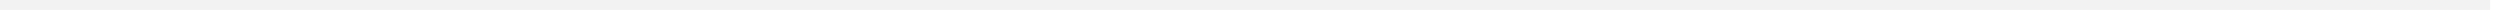
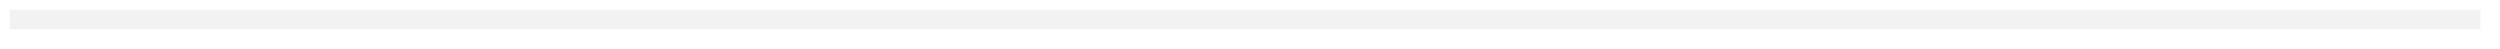
- <svg xmlns="http://www.w3.org/2000/svg" version="1.1" width="253px" height="2px">
-   <g transform="matrix(1 0 0 1 -697 -1855 )">
-     <path d="M 697 1855.5  L 949 1855.5  " stroke-width="1" stroke="#f2f2f2" fill="none" />
+ <svg xmlns="http://www.w3.org/2000/svg" version="1.1" width="256px" height="5px">
+   <g transform="matrix(1 0 0 1 -696 -1804 )">
+     <path d="M 697 1806  L 950 1806  " stroke-width="2" stroke="#f2f2f2" fill="none" />
  </g>
</svg>
